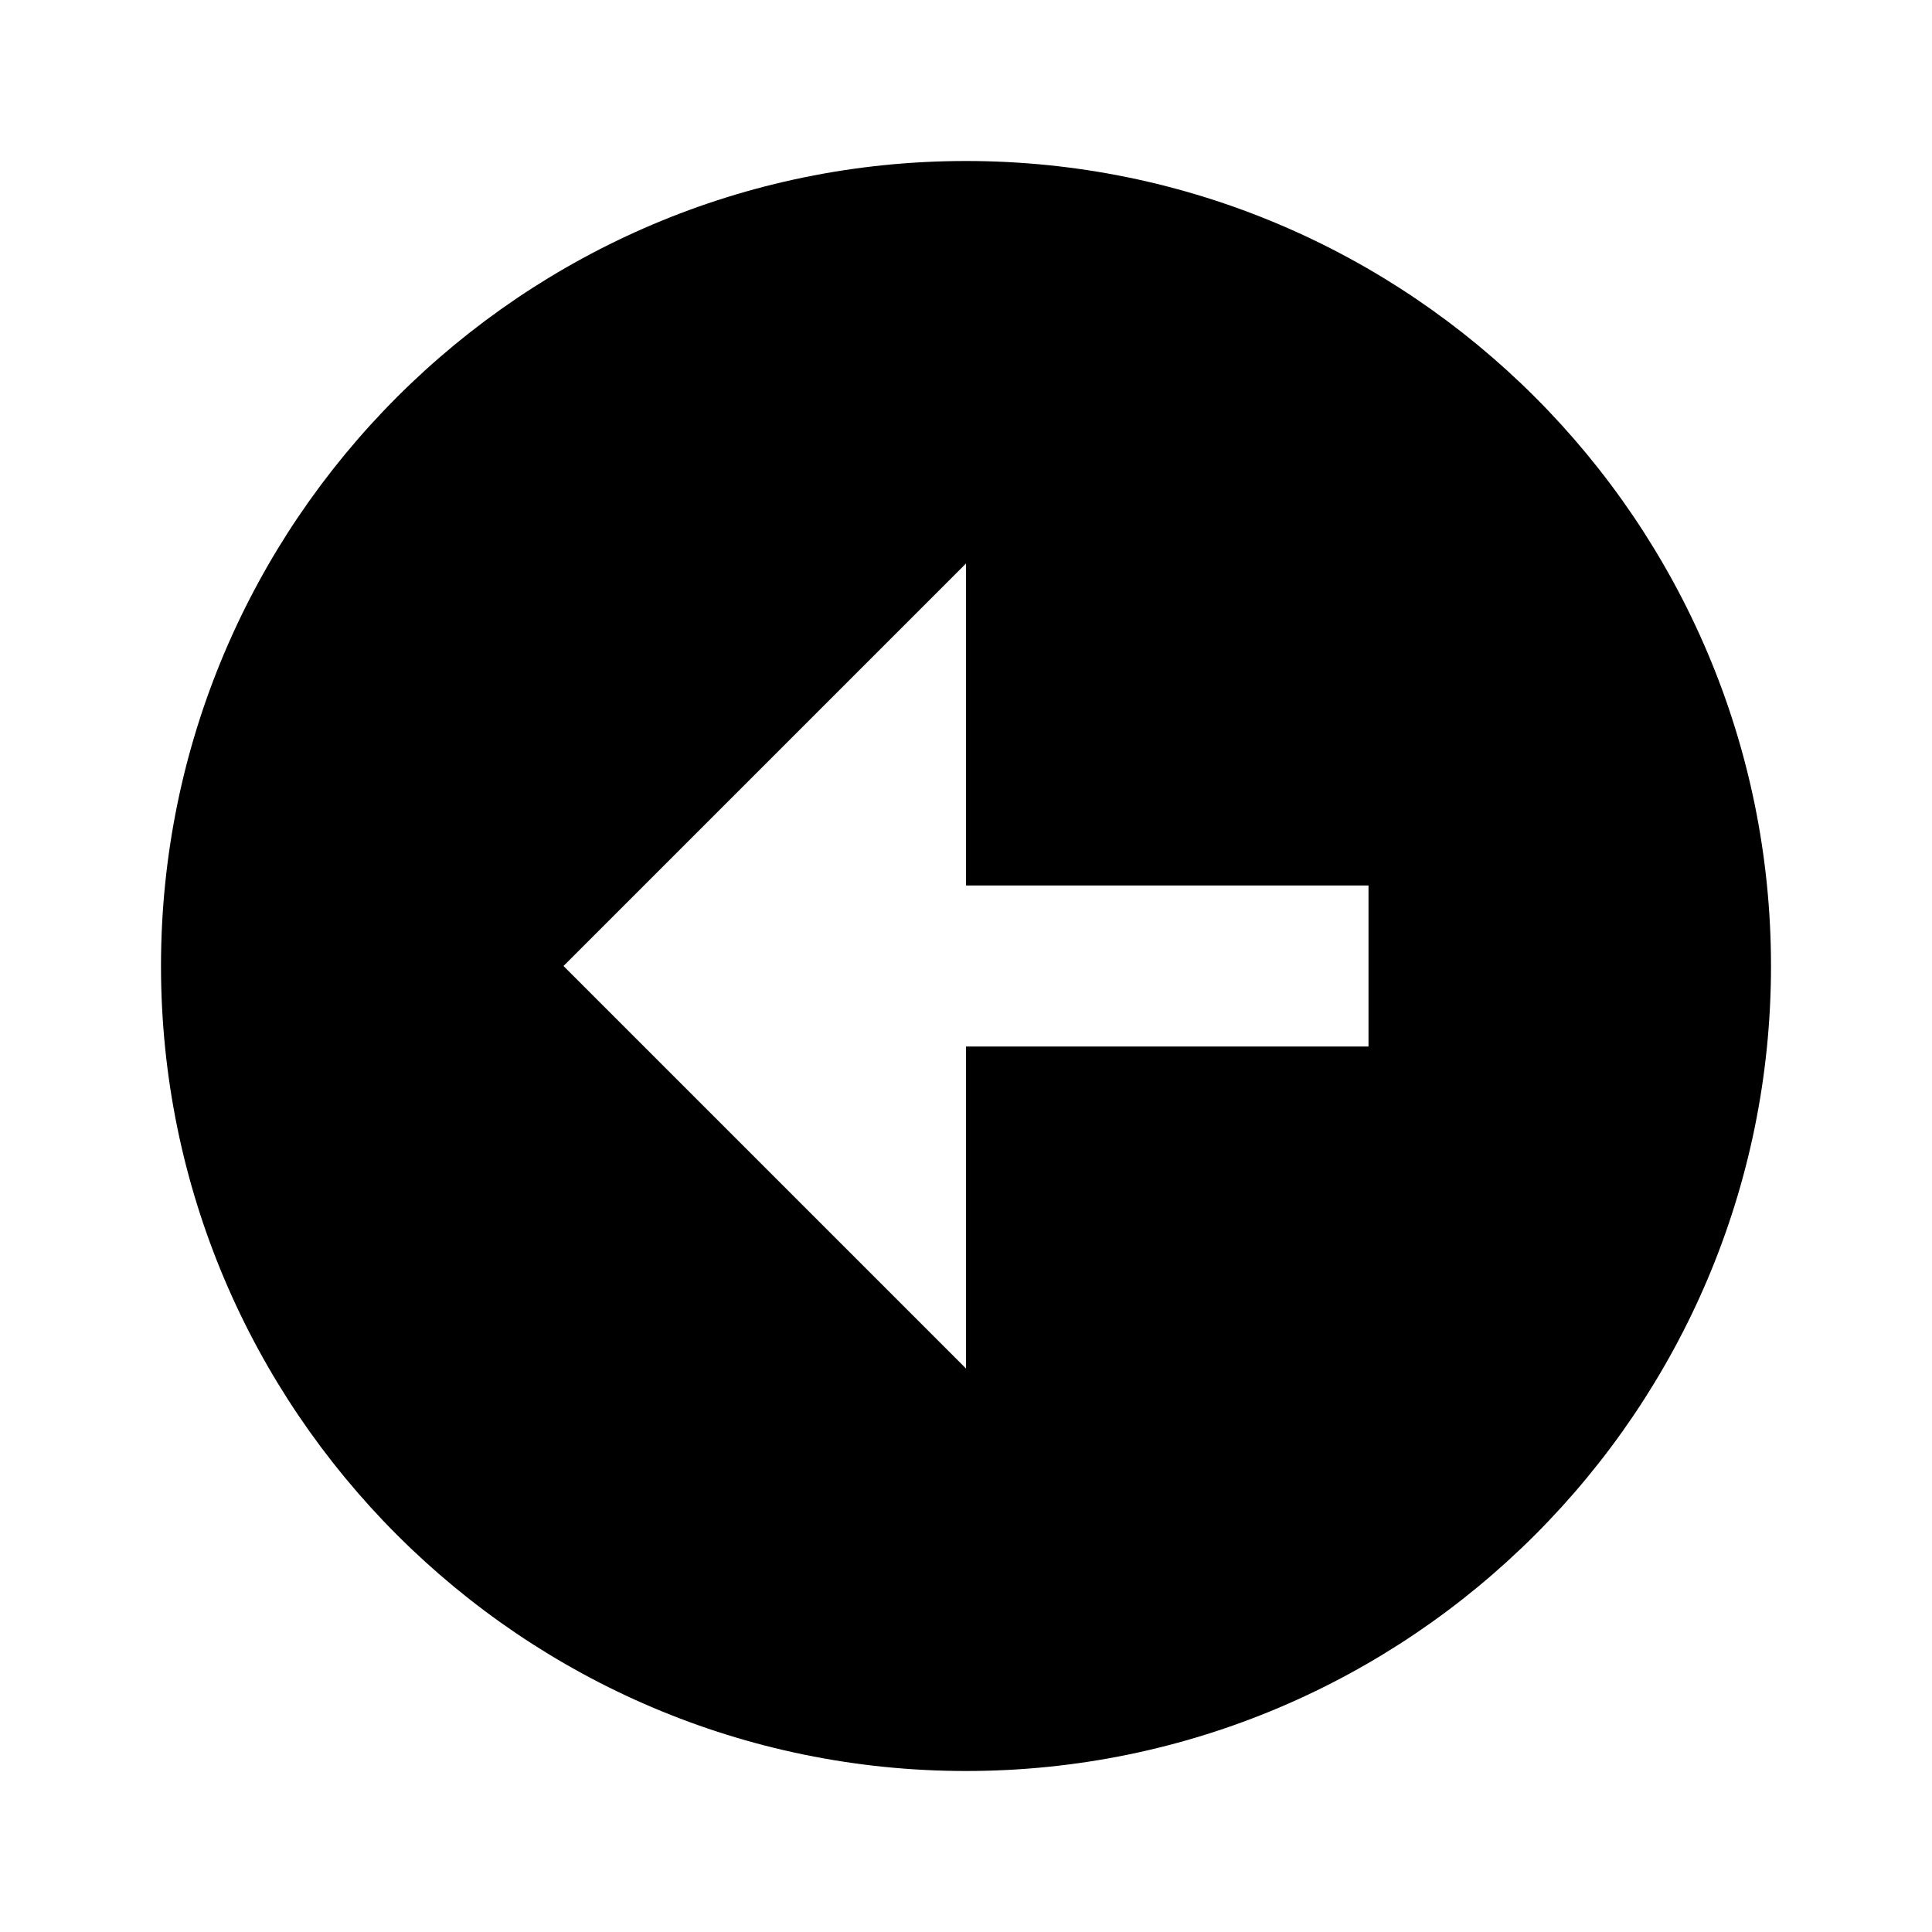
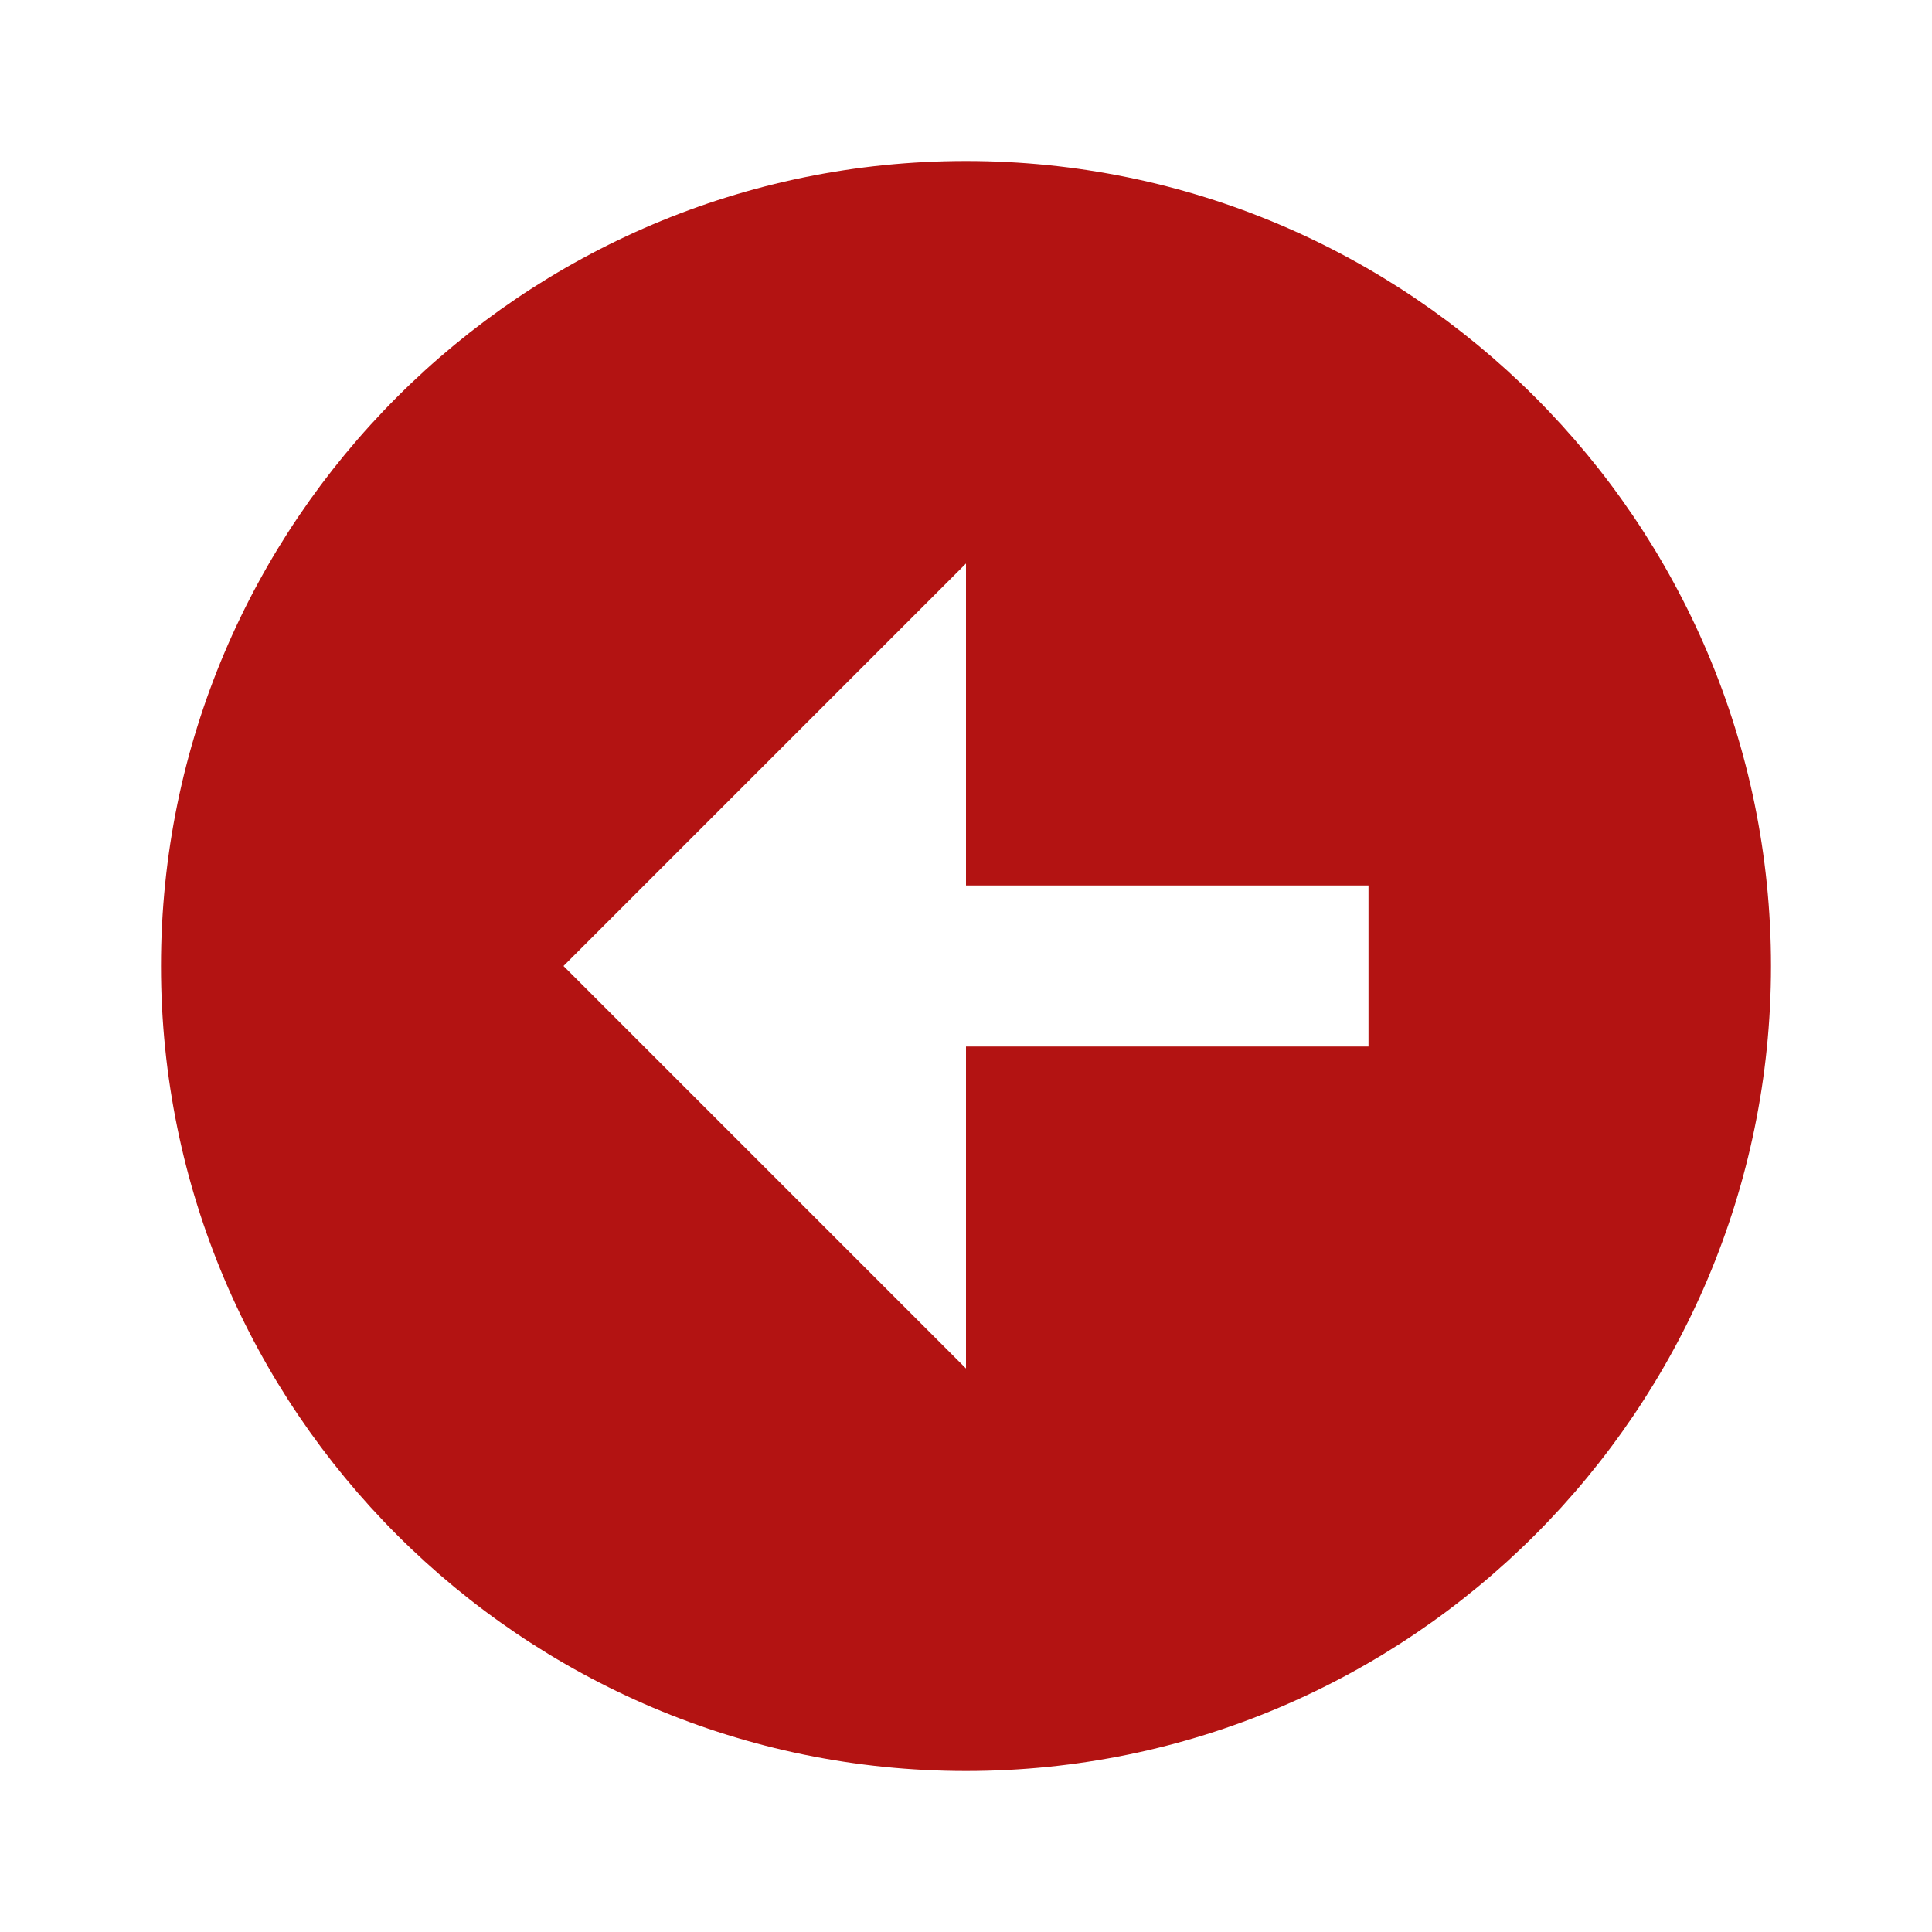
- <svg xmlns="http://www.w3.org/2000/svg" width="24" height="24" viewBox="0 0 24 24" style="fill: rgba(0, 0, 0, 1);transform: ;msFilter:;">
+ <svg xmlns="http://www.w3.org/2000/svg" width="24" height="24" viewBox="0 0 24 24" style="fill:#B31312;transform: ;msFilter:;">
  <path d="M12 2C6.486 2 2 6.486 2 12s4.486 10 10 10 10-4.486 10-10S17.514 2 12 2zm5 11h-5v4l-5-5 5-5v4h5v2z" />
</svg>
